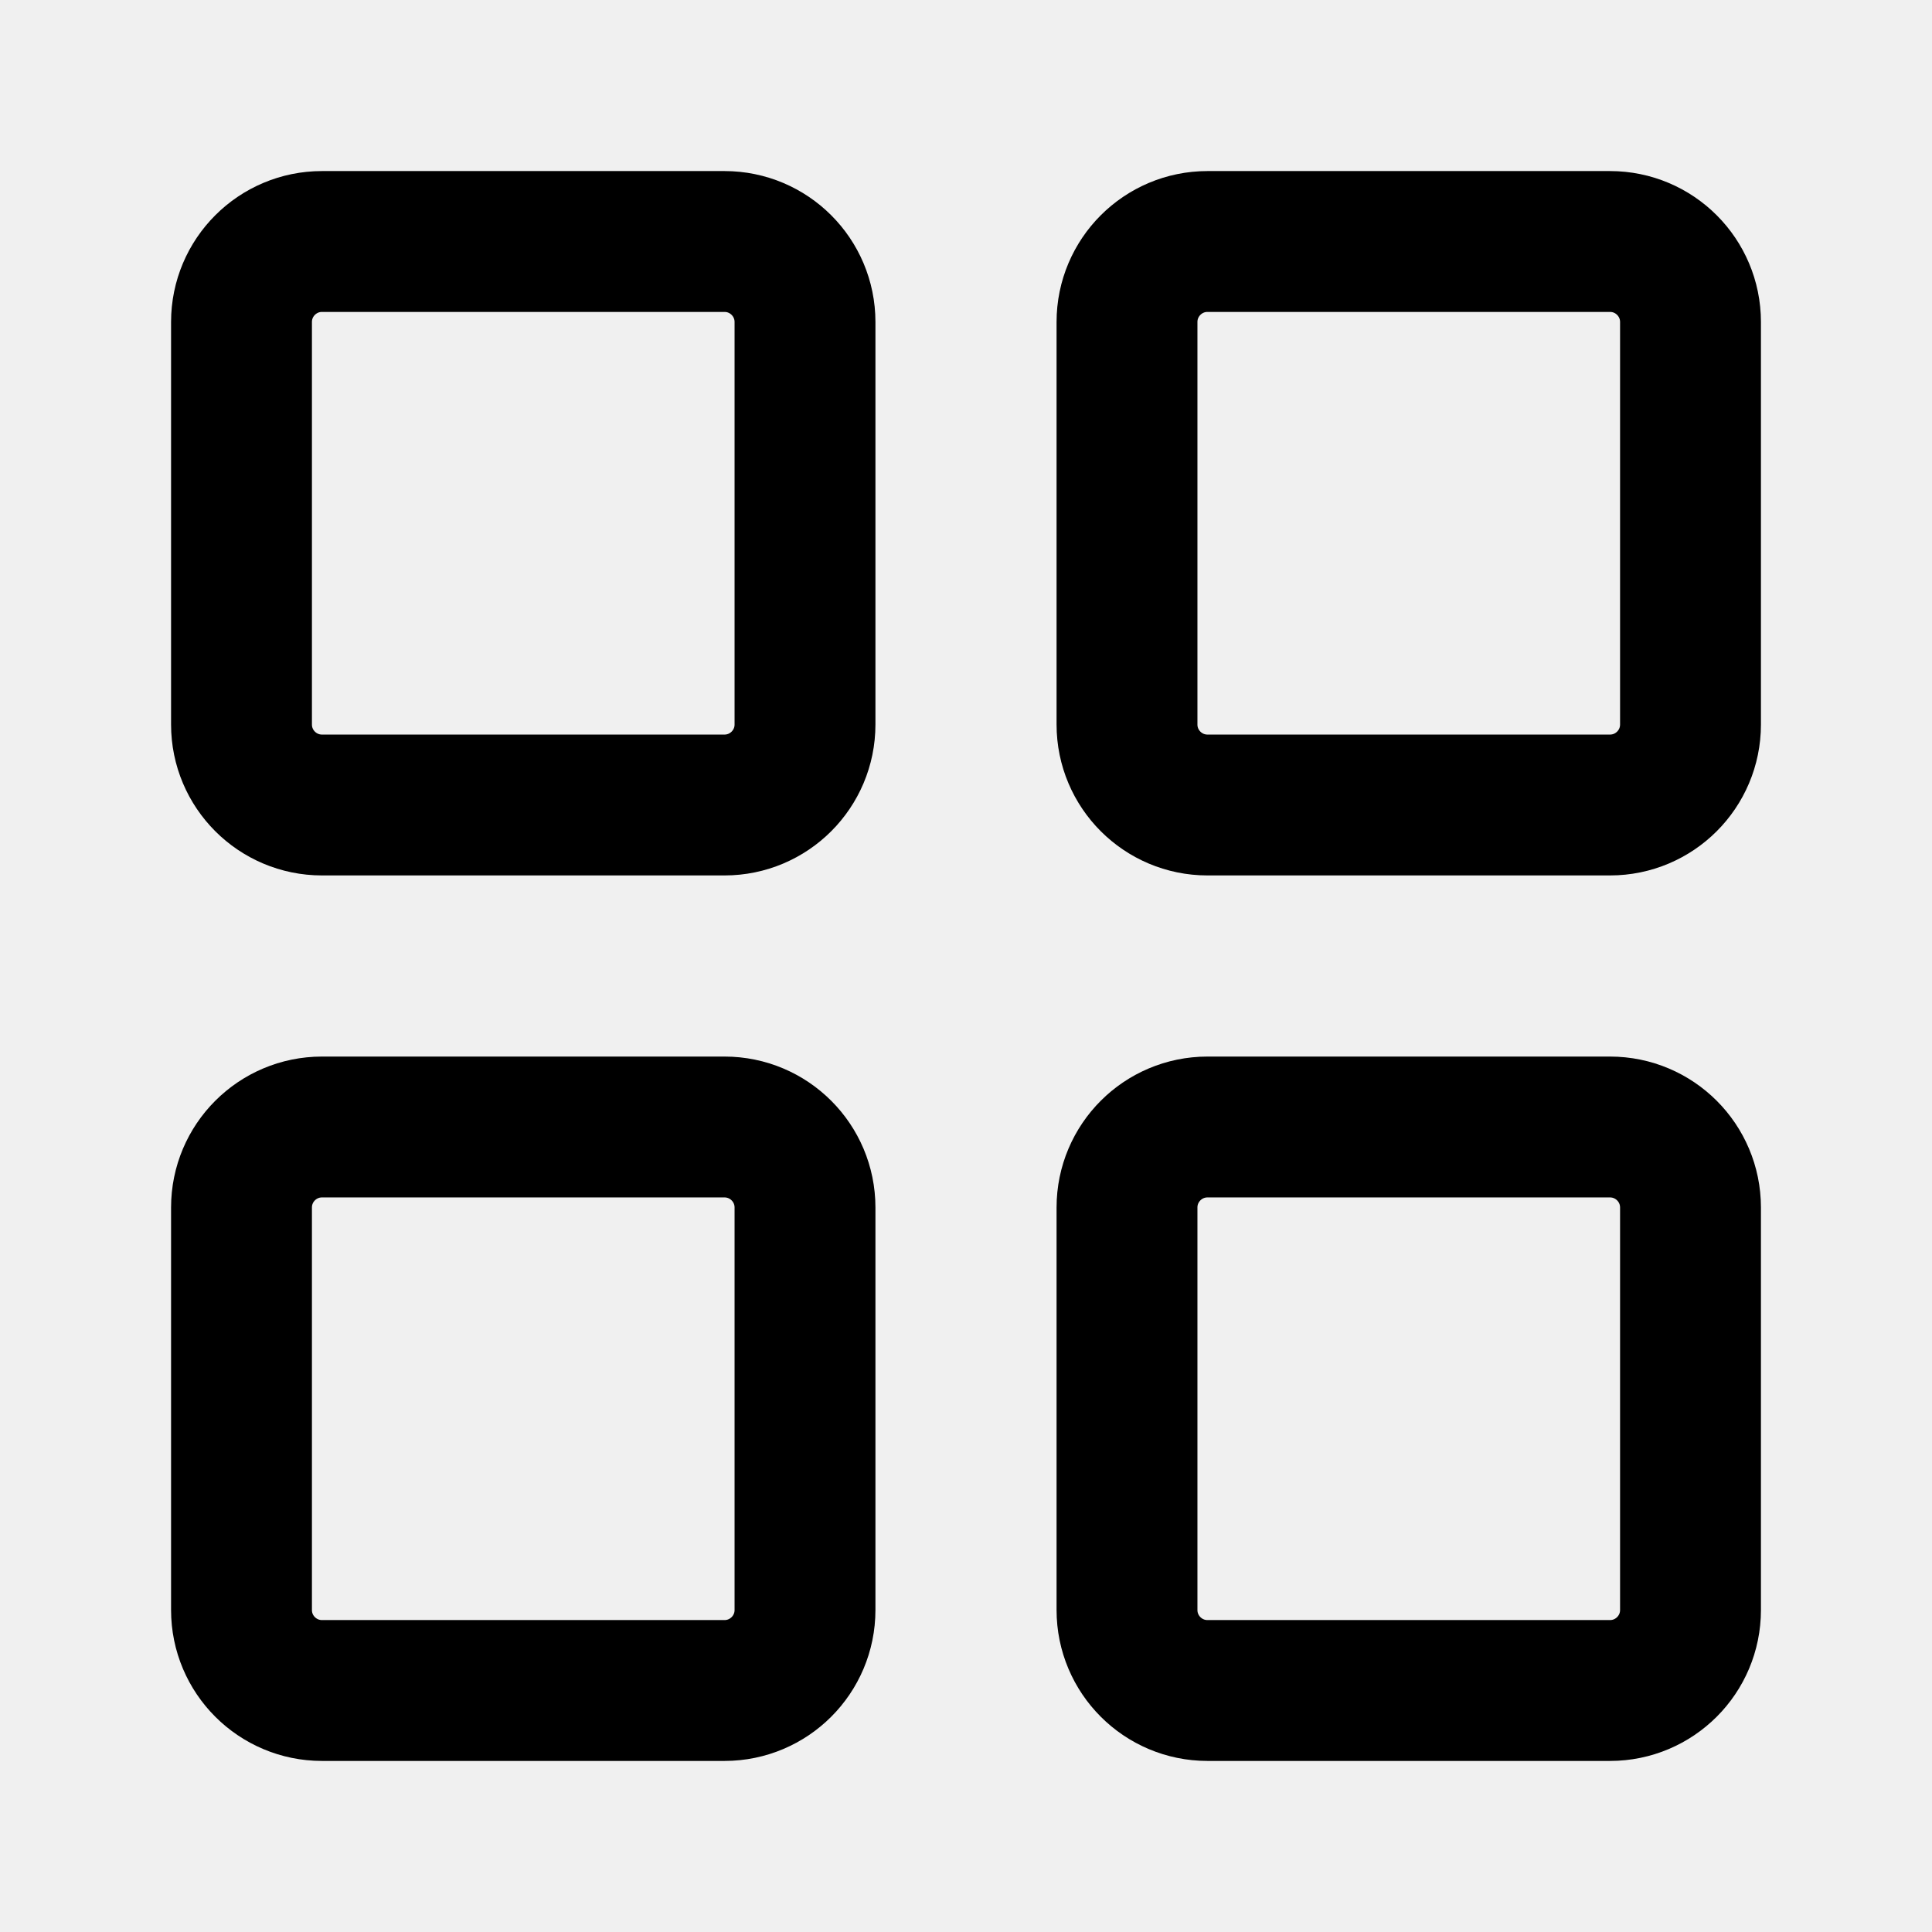
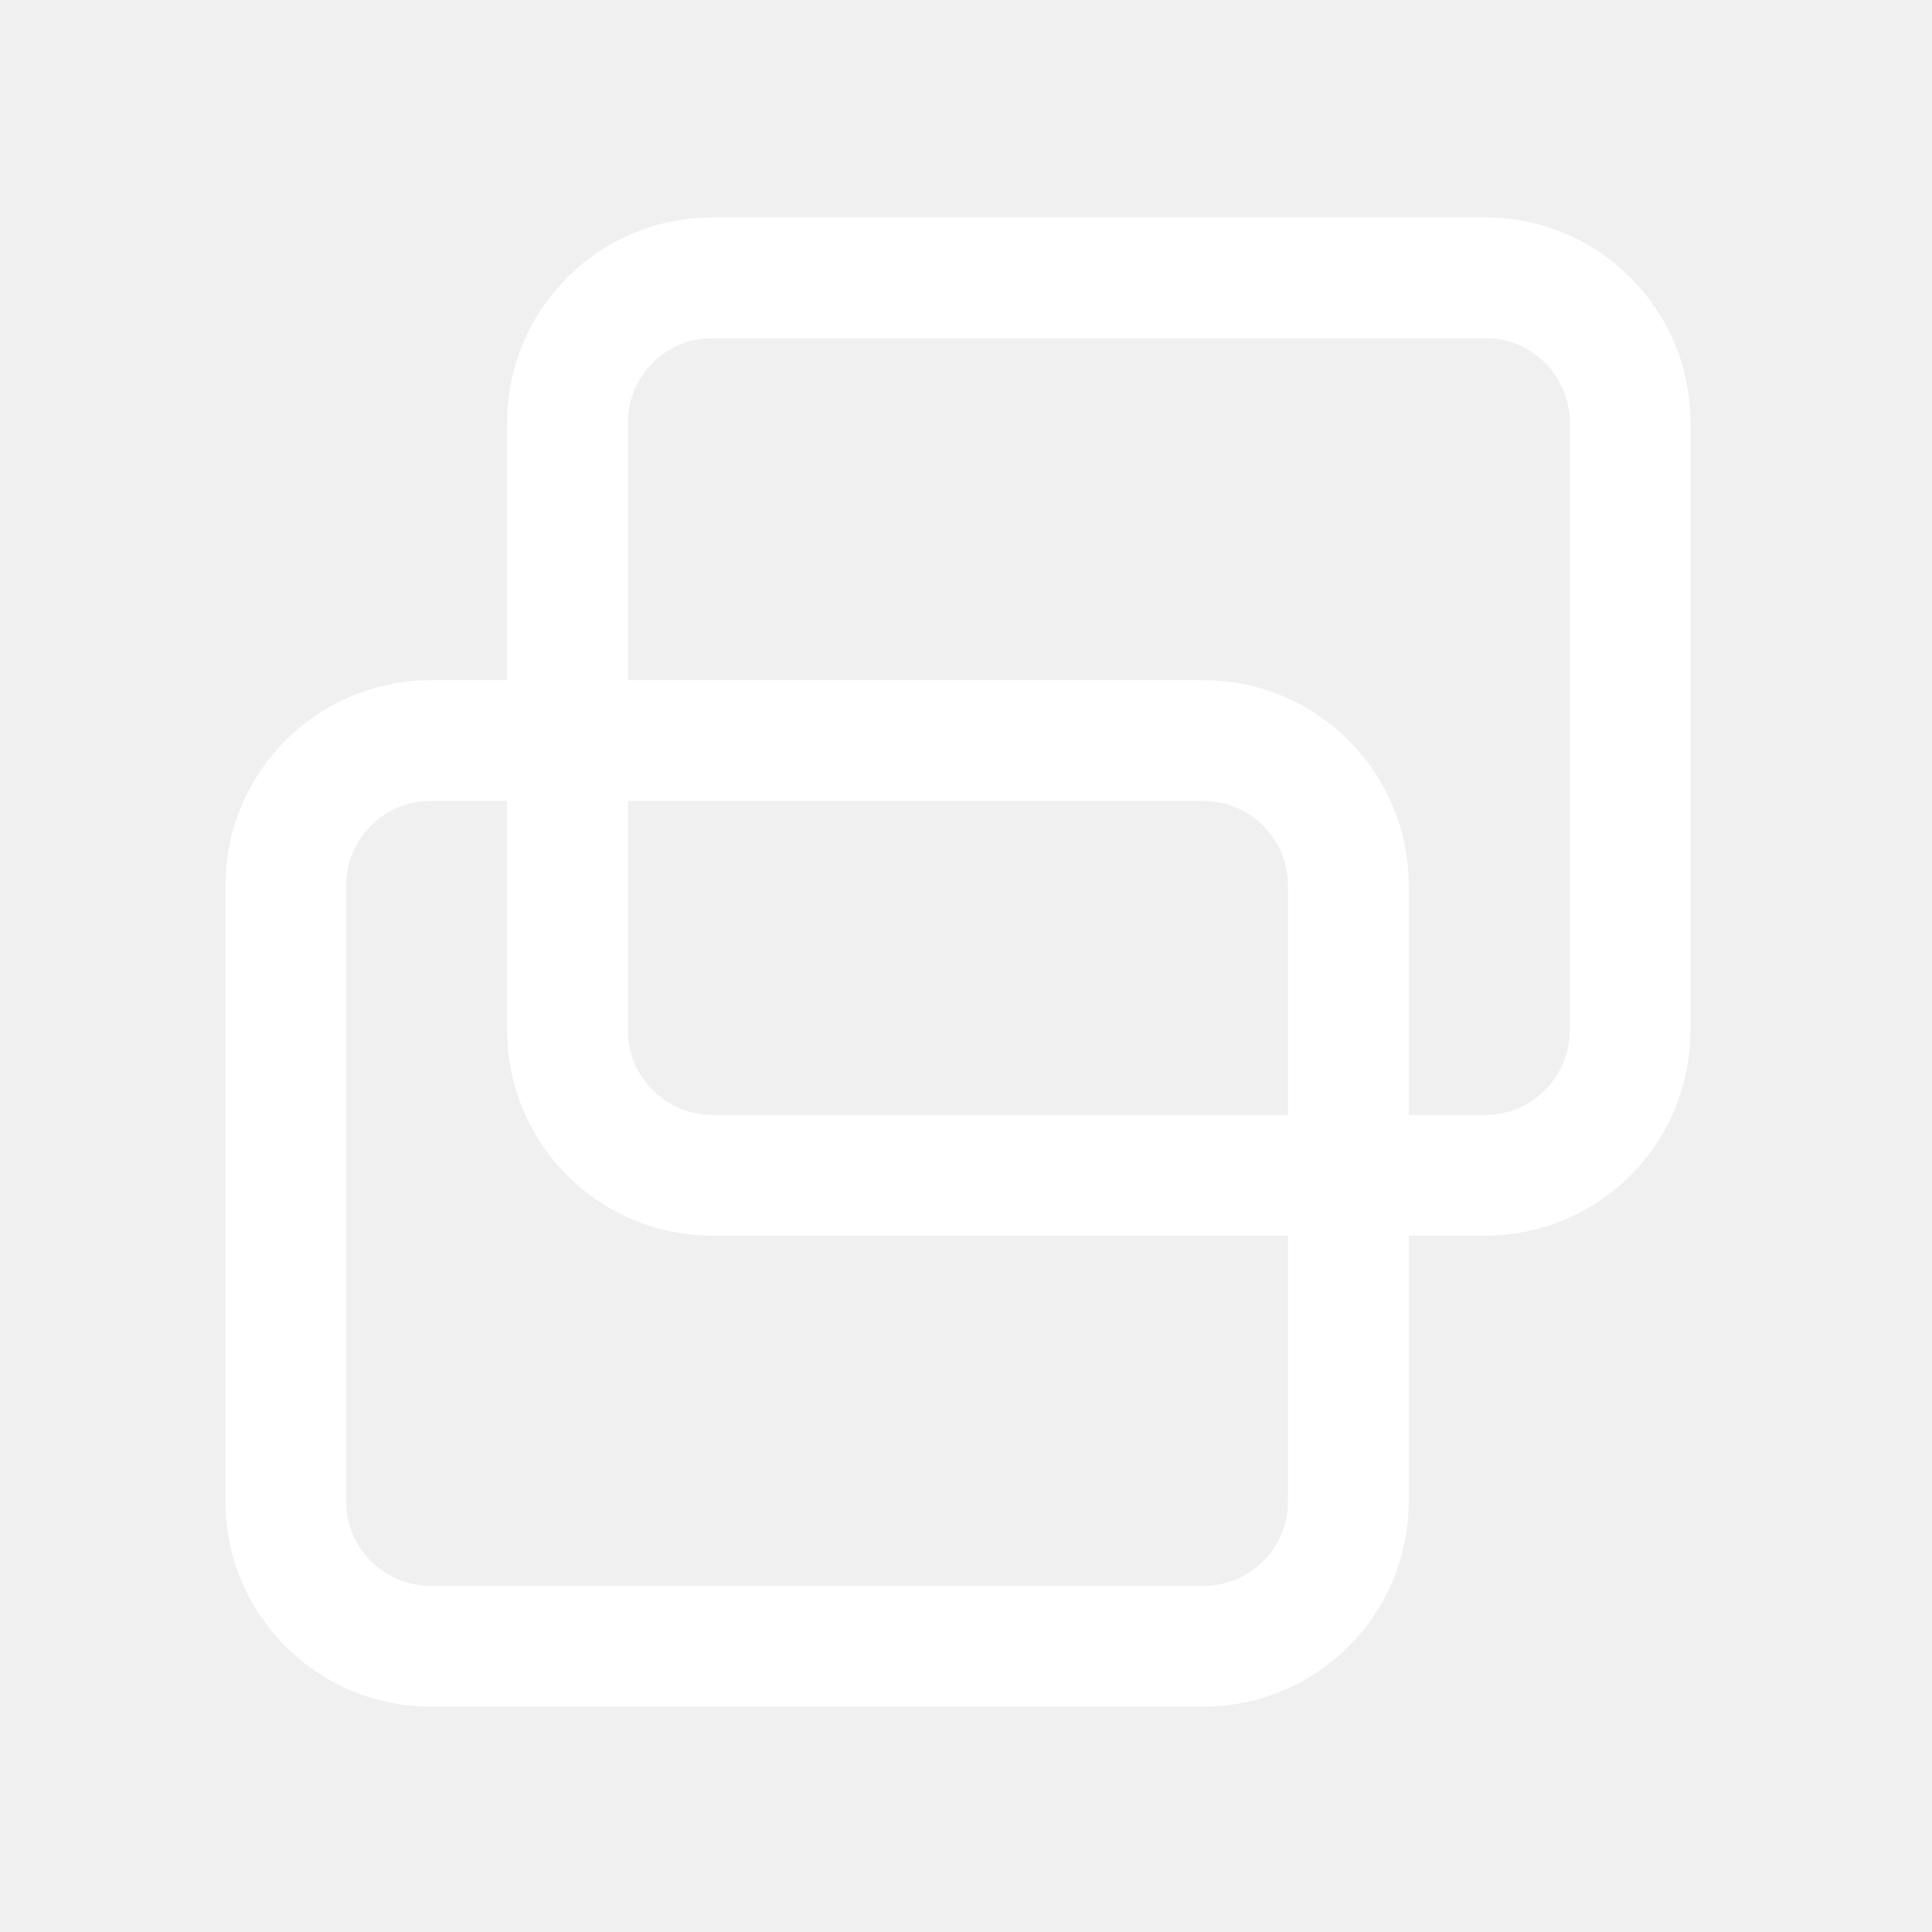
- <svg xmlns="http://www.w3.org/2000/svg" width="24" height="24" viewBox="0 0 24 24" fill="none" stroke="currentColor" stroke-width="1.75" stroke-linecap="round" stroke-linejoin="round">
-   <rect width="7" height="7" x="3" y="3" rx="1" />
-   <rect width="7" height="7" x="14" y="3" rx="1" />
-   <rect width="7" height="7" x="14" y="14" rx="1" />
-   <rect width="7" height="7" x="3" y="14" rx="1" />
+ <svg xmlns="http://www.w3.org/2000/svg" width="24" height="24" viewBox="0 0 24 24" fill="none" stroke="#ffffff" stroke-width="1.5" stroke-linecap="round" stroke-linejoin="round">
+   <rect x="7.05" y="3.45" width="13.2" height="11.15" rx="1.8" />
+   <rect x="3.55" y="9.2" width="13.2" height="11.25" rx="1.8" />
</svg>
